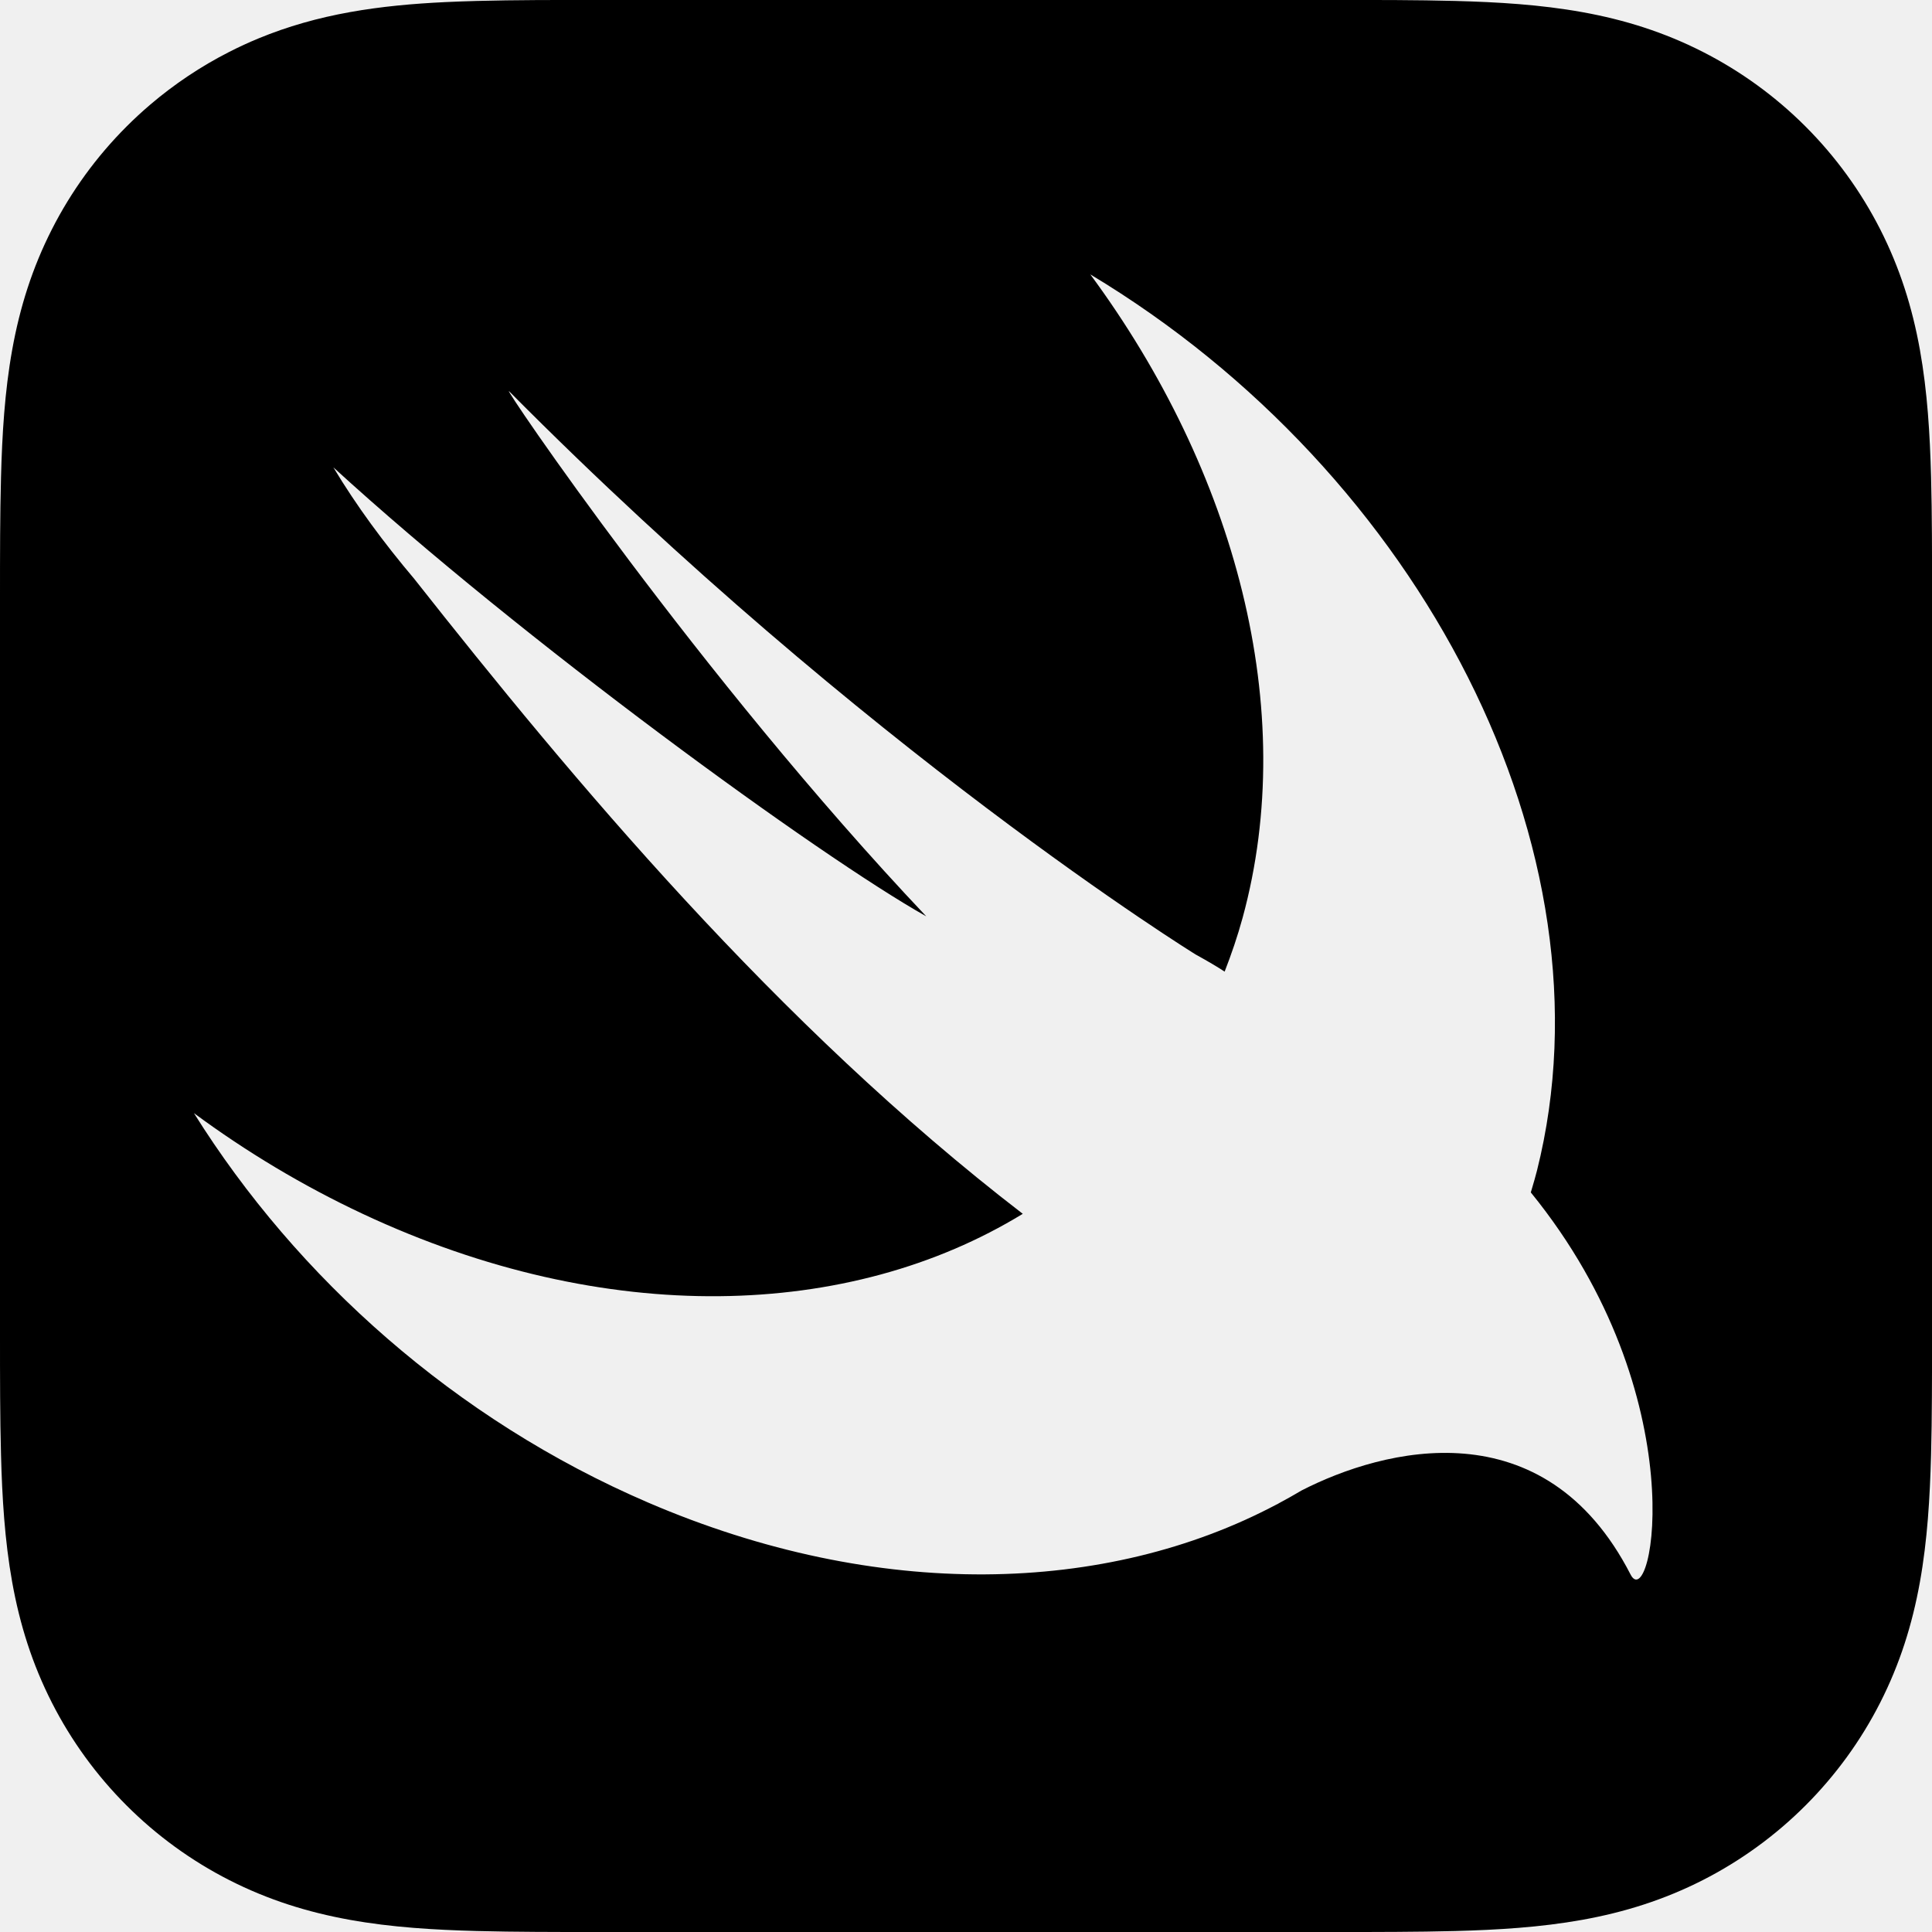
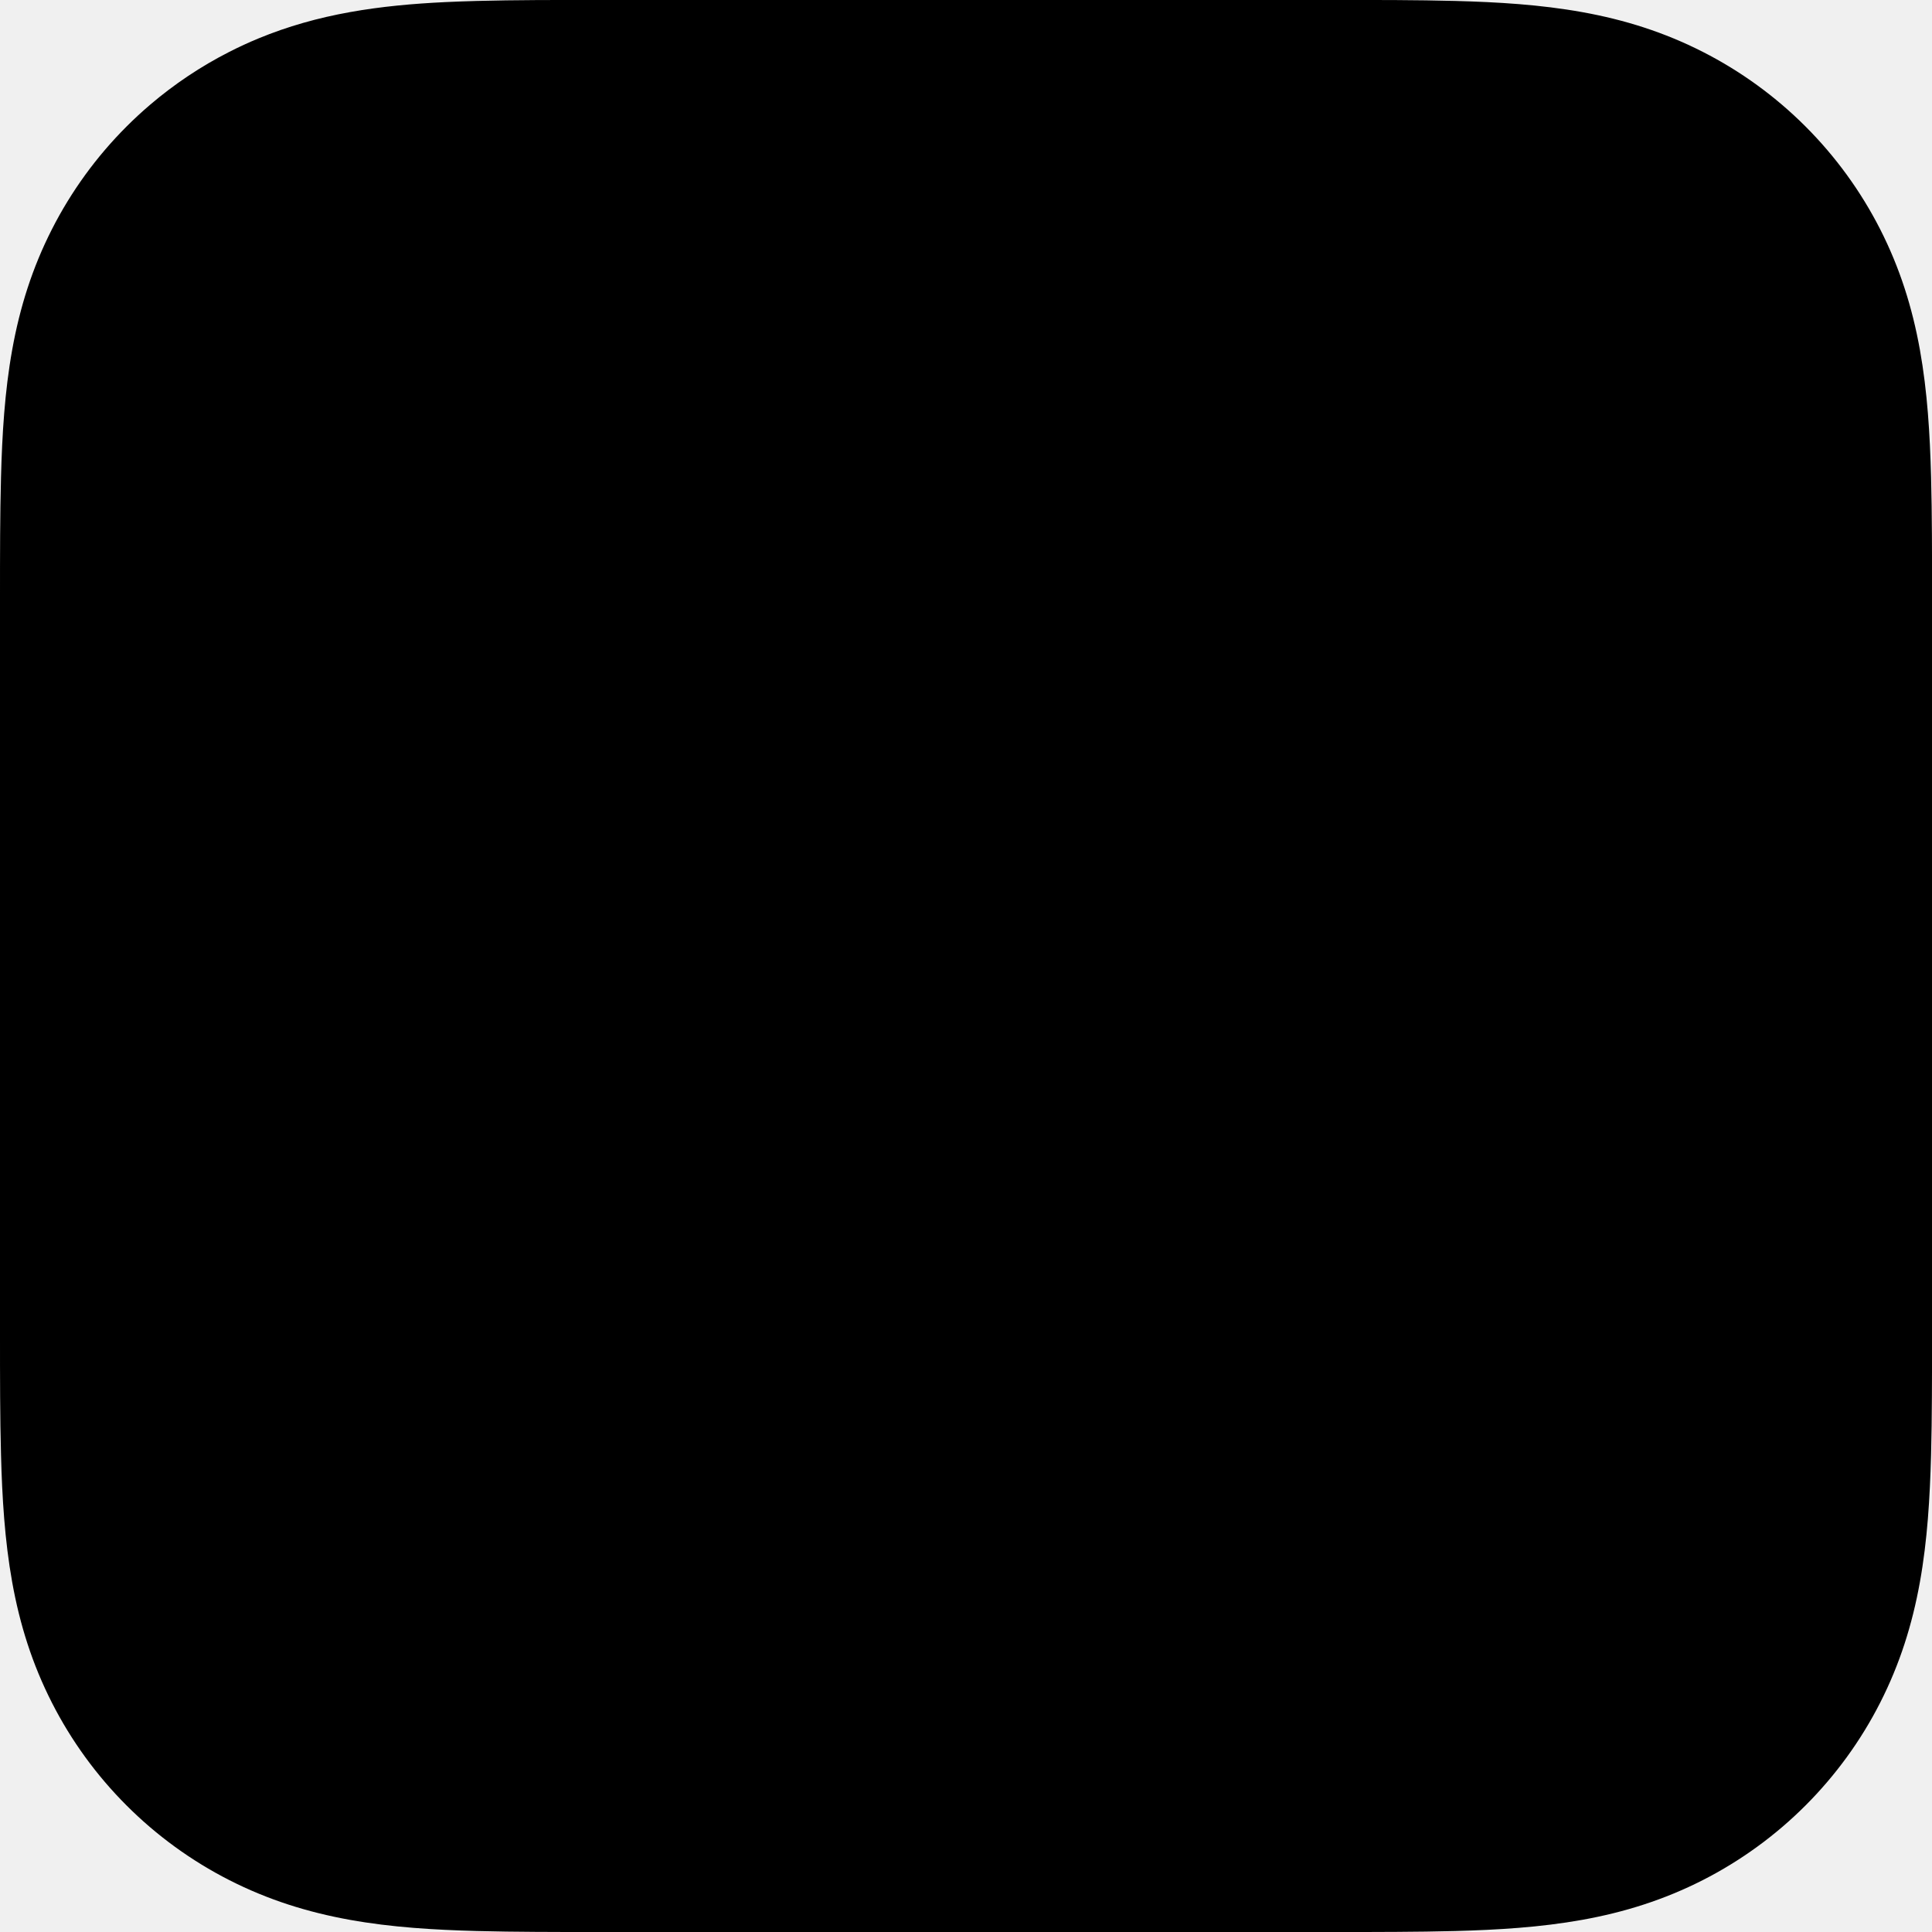
<svg xmlns="http://www.w3.org/2000/svg" width="384" height="384" viewBox="0 0 384 384" fill="none">
  <g clip-path="url(#clip0_13_1038)">
-     <path fill-rule="evenodd" clip-rule="evenodd" d="M383.815 94.766C383.92 98.633 383.964 102.493 383.986 106.356C384.012 110.483 384.011 114.61 384.011 118.735L384.011 120.113V263.879C384.011 268.47 384.011 273.054 383.982 277.645C383.96 281.508 383.917 285.367 383.812 289.227C383.587 297.641 383.091 306.131 381.596 314.447C380.079 322.893 377.599 330.757 373.692 338.433C369.858 345.974 364.84 352.867 358.859 358.849C352.878 364.833 345.981 369.848 338.44 373.689C330.768 377.592 322.911 380.068 314.468 381.585C306.141 383.08 297.655 383.58 289.237 383.805C285.371 383.906 281.511 383.953 277.648 383.975C273.482 384.004 269.31 384.004 265.143 384.004L263.89 384.004H120.124L118.869 384.004C114.698 384.004 110.532 384.004 106.366 383.975C102.503 383.953 98.637 383.906 94.777 383.805C86.363 383.58 77.87 383.084 69.55 381.585C61.107 380.068 53.25 377.592 45.578 373.689C38.033 369.848 31.133 364.833 25.155 358.849C19.174 352.871 14.16 345.974 10.322 338.433C6.412 330.757 3.935 322.893 2.419 314.447C0.927 306.131 0.427 297.641 0.203 289.227C0.094 285.367 0.051 281.508 0.025 277.645C-0.001 273.513 -0 269.387 -4.96741e-05 265.257L2.27495e-05 263.879V182.715V120.113C2.27495e-05 119.655 -1.34509e-05 119.197 -4.96536e-05 118.738C-0 114.613 -0.001 110.484 0.025 106.359C0.051 102.496 0.098 98.637 0.203 94.77C0.427 86.36 0.923 77.87 2.419 69.55C3.939 61.099 6.416 53.239 10.322 45.564C14.156 38.026 19.171 31.125 25.155 25.144C26.65 23.649 28.2 22.215 29.811 20.84C34.626 16.727 39.923 13.186 45.578 10.308C47.494 9.33 49.423 8.443 51.371 7.639C57.215 5.224 63.217 3.545 69.55 2.408C75.788 1.285 82.127 0.724 88.456 0.42C90.567 0.319 92.674 0.246 94.777 0.188C98.637 0.083 102.503 0.04 106.366 0.015C110.95 -0.011 115.537 -0.011 120.124 -0.011H162.234H263.894C268.477 -0.011 273.068 -0.011 277.652 0.015C281.515 0.04 285.378 0.083 289.241 0.188C297.659 0.413 306.145 0.909 314.472 2.408C322.915 3.925 330.775 6.405 338.443 10.308C345.985 14.145 352.882 19.16 358.863 25.141C364.844 31.122 369.858 38.023 373.696 45.56C377.603 53.239 380.083 61.096 381.6 69.546C383.095 77.87 383.591 86.356 383.815 94.766ZM304.482 236.245C304.408 236.498 304.333 236.751 304.259 237.004C304.27 237.015 304.277 237.023 304.288 237.037C337.281 277.634 328.306 321.152 324.085 312.941C306.938 279.574 275.027 287.858 258.673 296.254C257.203 297.134 255.697 297.974 254.176 298.788C254.057 298.861 253.93 298.937 253.814 299.009L253.84 298.969C219.985 316.959 174.529 318.292 128.821 298.647C90.49 282.17 58.996 253.952 38.547 221.245C48.942 228.92 60.176 235.676 72.124 241.277C120.428 263.901 168.947 262.268 203.283 241.255C154.414 203.674 113.625 154.729 82.344 115.063C76.331 107.949 70.857 100.559 66.255 92.884C103.713 127.166 162.875 170.214 184.102 182.132C139.041 134.527 99.335 75.896 101.196 77.775C172.165 149.284 237.645 189.714 237.645 189.714C240.111 191.071 241.946 192.161 243.406 193.117C244.749 189.67 245.965 186.122 246.975 182.429C258.307 141.007 245.556 93.644 216.708 54.539C282.532 94.068 321.431 169.142 305.493 232.642C305.186 233.863 304.834 235.054 304.482 236.245Z" fill="currentColor" />
+     <path fillRule="evenodd" clipRule="evenodd" d="M383.815 94.766C383.92 98.633 383.964 102.493 383.986 106.356C384.012 110.483 384.011 114.61 384.011 118.735L384.011 120.113V263.879C384.011 268.47 384.011 273.054 383.982 277.645C383.96 281.508 383.917 285.367 383.812 289.227C383.587 297.641 383.091 306.131 381.596 314.447C380.079 322.893 377.599 330.757 373.692 338.433C369.858 345.974 364.84 352.867 358.859 358.849C352.878 364.833 345.981 369.848 338.44 373.689C330.768 377.592 322.911 380.068 314.468 381.585C306.141 383.08 297.655 383.58 289.237 383.805C285.371 383.906 281.511 383.953 277.648 383.975C273.482 384.004 269.31 384.004 265.143 384.004L263.89 384.004H120.124L118.869 384.004C114.698 384.004 110.532 384.004 106.366 383.975C102.503 383.953 98.637 383.906 94.777 383.805C86.363 383.58 77.87 383.084 69.55 381.585C61.107 380.068 53.25 377.592 45.578 373.689C38.033 369.848 31.133 364.833 25.155 358.849C19.174 352.871 14.16 345.974 10.322 338.433C6.412 330.757 3.935 322.893 2.419 314.447C0.927 306.131 0.427 297.641 0.203 289.227C0.094 285.367 0.051 281.508 0.025 277.645C-0.001 273.513 -0 269.387 -4.96741e-05 265.257L2.27495e-05 263.879V182.715V120.113C2.27495e-05 119.655 -1.34509e-05 119.197 -4.96536e-05 118.738C-0 114.613 -0.001 110.484 0.025 106.359C0.051 102.496 0.098 98.637 0.203 94.77C0.427 86.36 0.923 77.87 2.419 69.55C3.939 61.099 6.416 53.239 10.322 45.564C14.156 38.026 19.171 31.125 25.155 25.144C26.65 23.649 28.2 22.215 29.811 20.84C34.626 16.727 39.923 13.186 45.578 10.308C47.494 9.33 49.423 8.443 51.371 7.639C57.215 5.224 63.217 3.545 69.55 2.408C75.788 1.285 82.127 0.724 88.456 0.42C90.567 0.319 92.674 0.246 94.777 0.188C98.637 0.083 102.503 0.04 106.366 0.015C110.95 -0.011 115.537 -0.011 120.124 -0.011H162.234H263.894C268.477 -0.011 273.068 -0.011 277.652 0.015C281.515 0.04 285.378 0.083 289.241 0.188C297.659 0.413 306.145 0.909 314.472 2.408C322.915 3.925 330.775 6.405 338.443 10.308C345.985 14.145 352.882 19.16 358.863 25.141C364.844 31.122 369.858 38.023 373.696 45.56C377.603 53.239 380.083 61.096 381.6 69.546C383.095 77.87 383.591 86.356 383.815 94.766ZM304.482 236.245C304.408 236.498 304.333 236.751 304.259 237.004C304.27 237.015 304.277 237.023 304.288 237.037C337.281 277.634 328.306 321.152 324.085 312.941C306.938 279.574 275.027 287.858 258.673 296.254C257.203 297.134 255.697 297.974 254.176 298.788C254.057 298.861 253.93 298.937 253.814 299.009L253.84 298.969C219.985 316.959 174.529 318.292 128.821 298.647C90.49 282.17 58.996 253.952 38.547 221.245C48.942 228.92 60.176 235.676 72.124 241.277C120.428 263.901 168.947 262.268 203.283 241.255C154.414 203.674 113.625 154.729 82.344 115.063C76.331 107.949 70.857 100.559 66.255 92.884C103.713 127.166 162.875 170.214 184.102 182.132C139.041 134.527 99.335 75.896 101.196 77.775C172.165 149.284 237.645 189.714 237.645 189.714C240.111 191.071 241.946 192.161 243.406 193.117C244.749 189.67 245.965 186.122 246.975 182.429C258.307 141.007 245.556 93.644 216.708 54.539C282.532 94.068 321.431 169.142 305.493 232.642C305.186 233.863 304.834 235.054 304.482 236.245Z" fill="currentColor" />
  </g>
  <defs>
    <clipPath id="clip0_13_1038">
      <rect width="384" height="384" fill="white" />
    </clipPath>
  </defs>
</svg>
